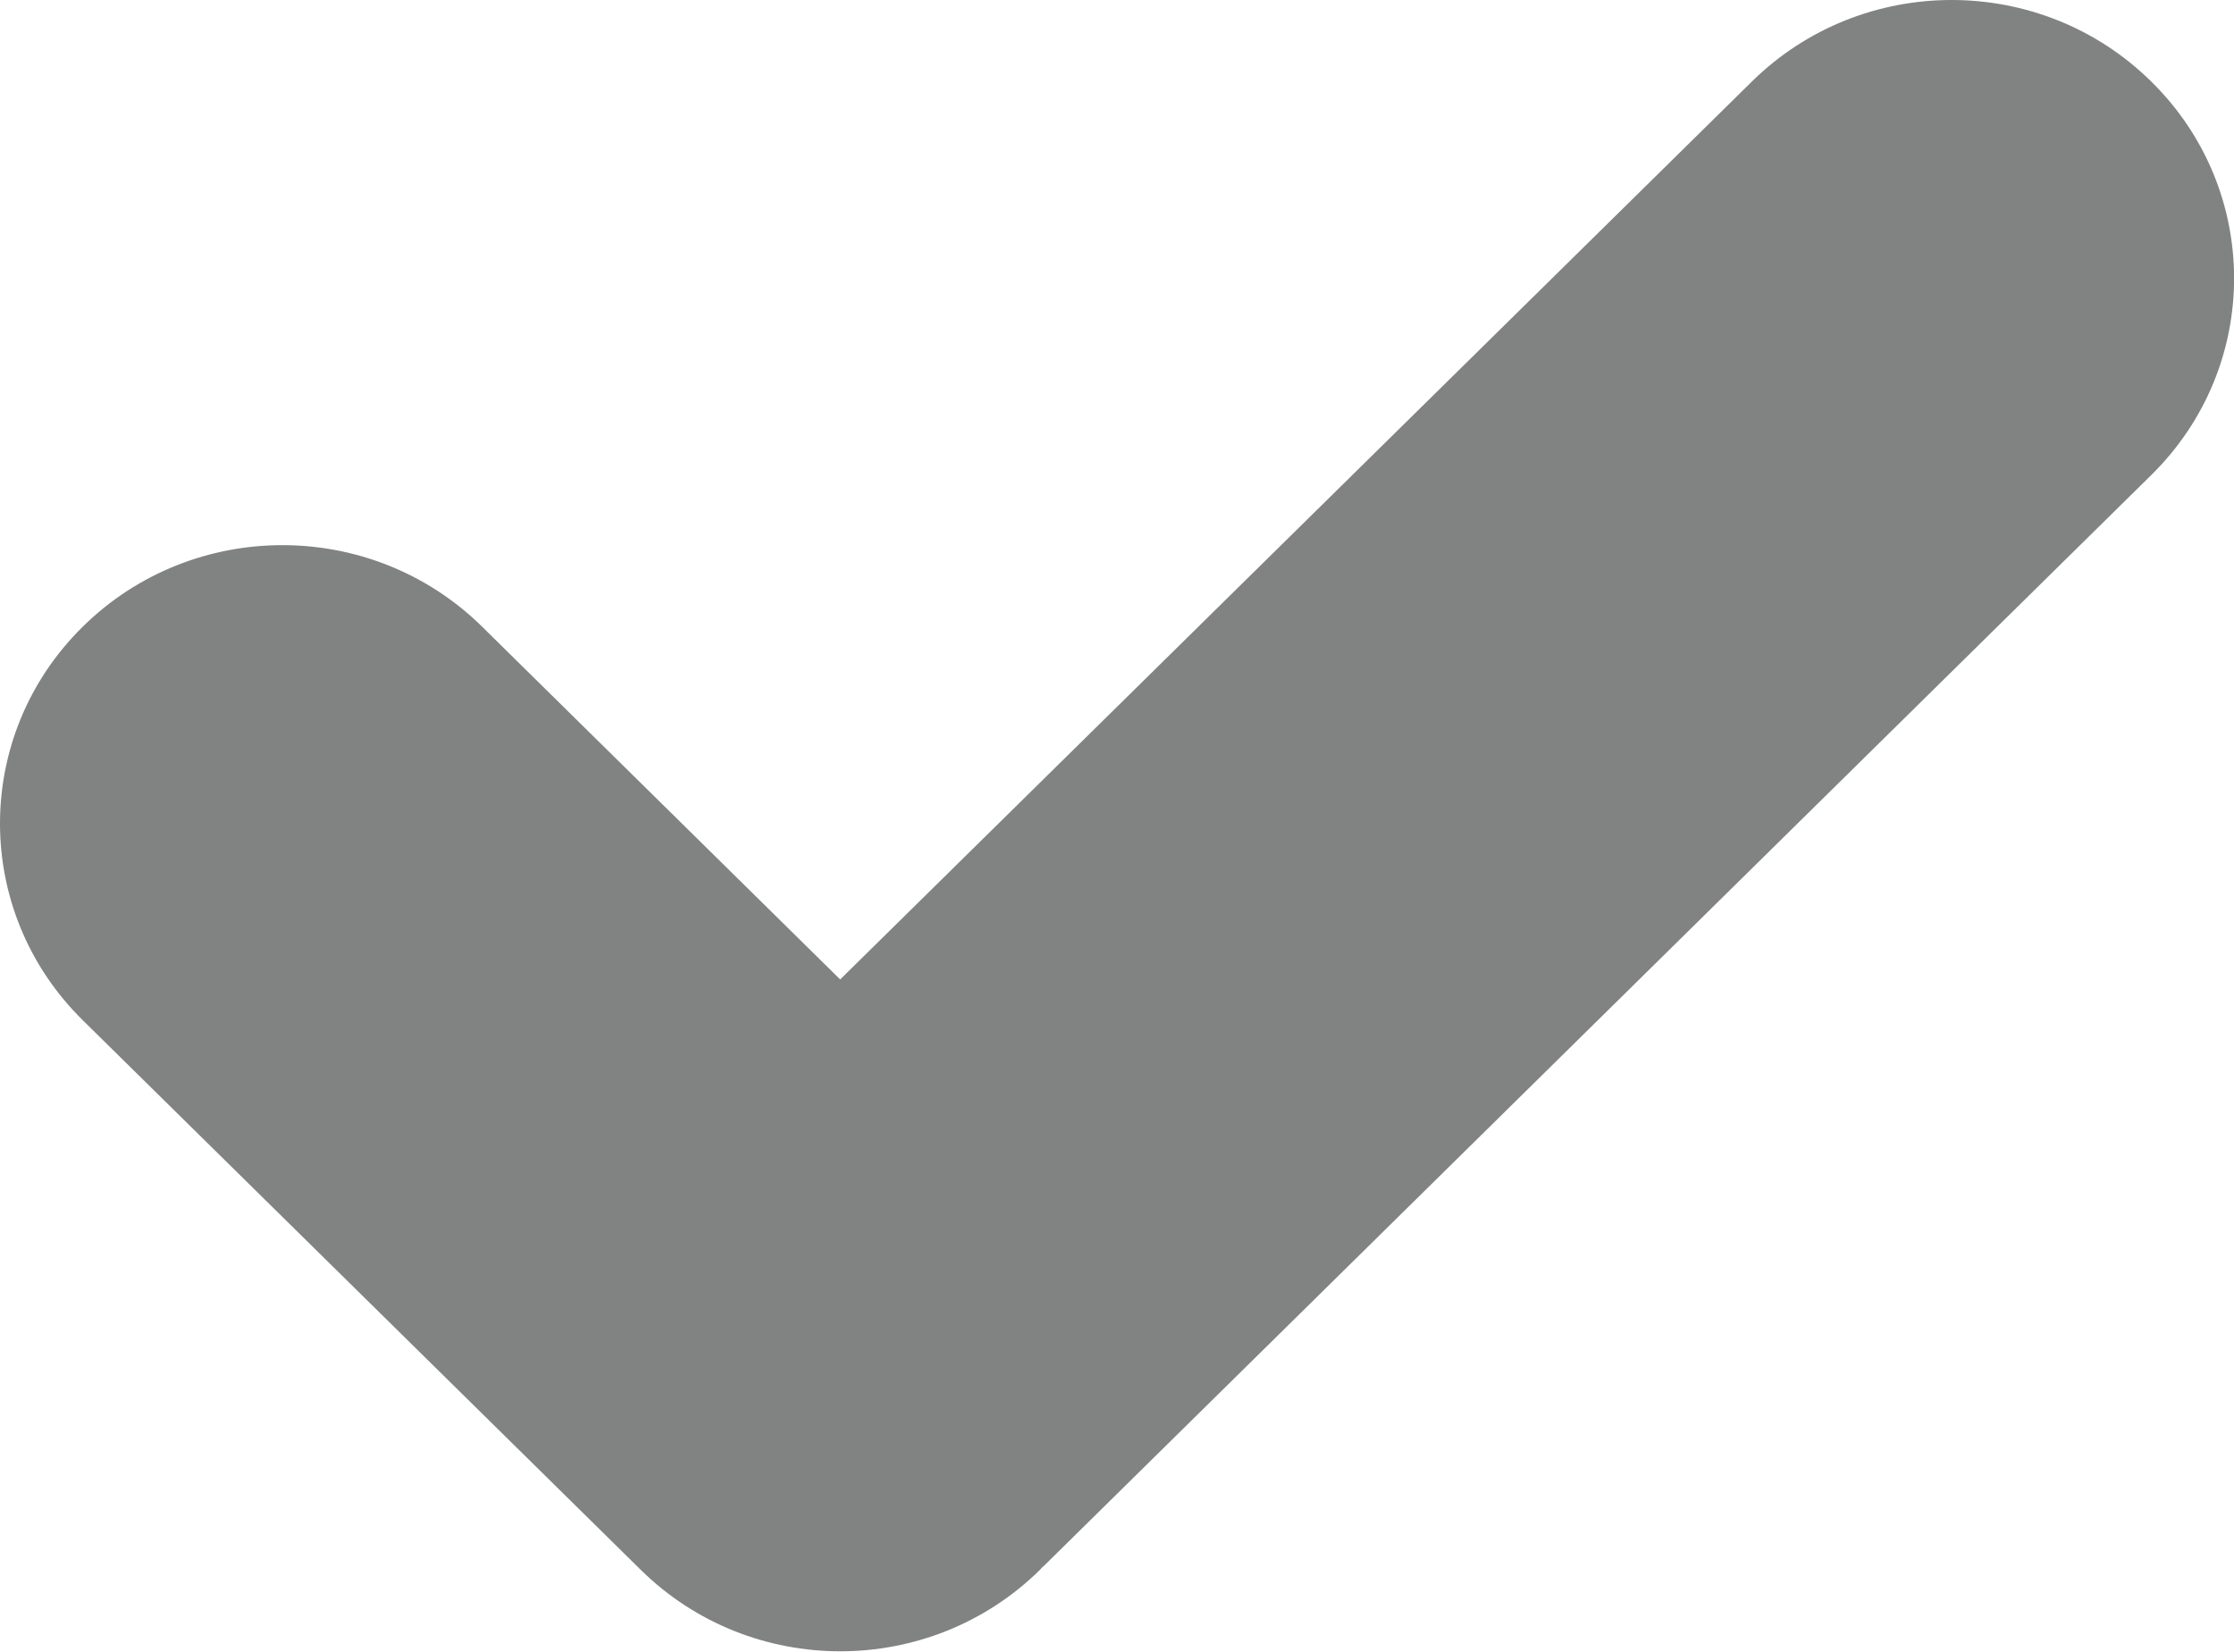
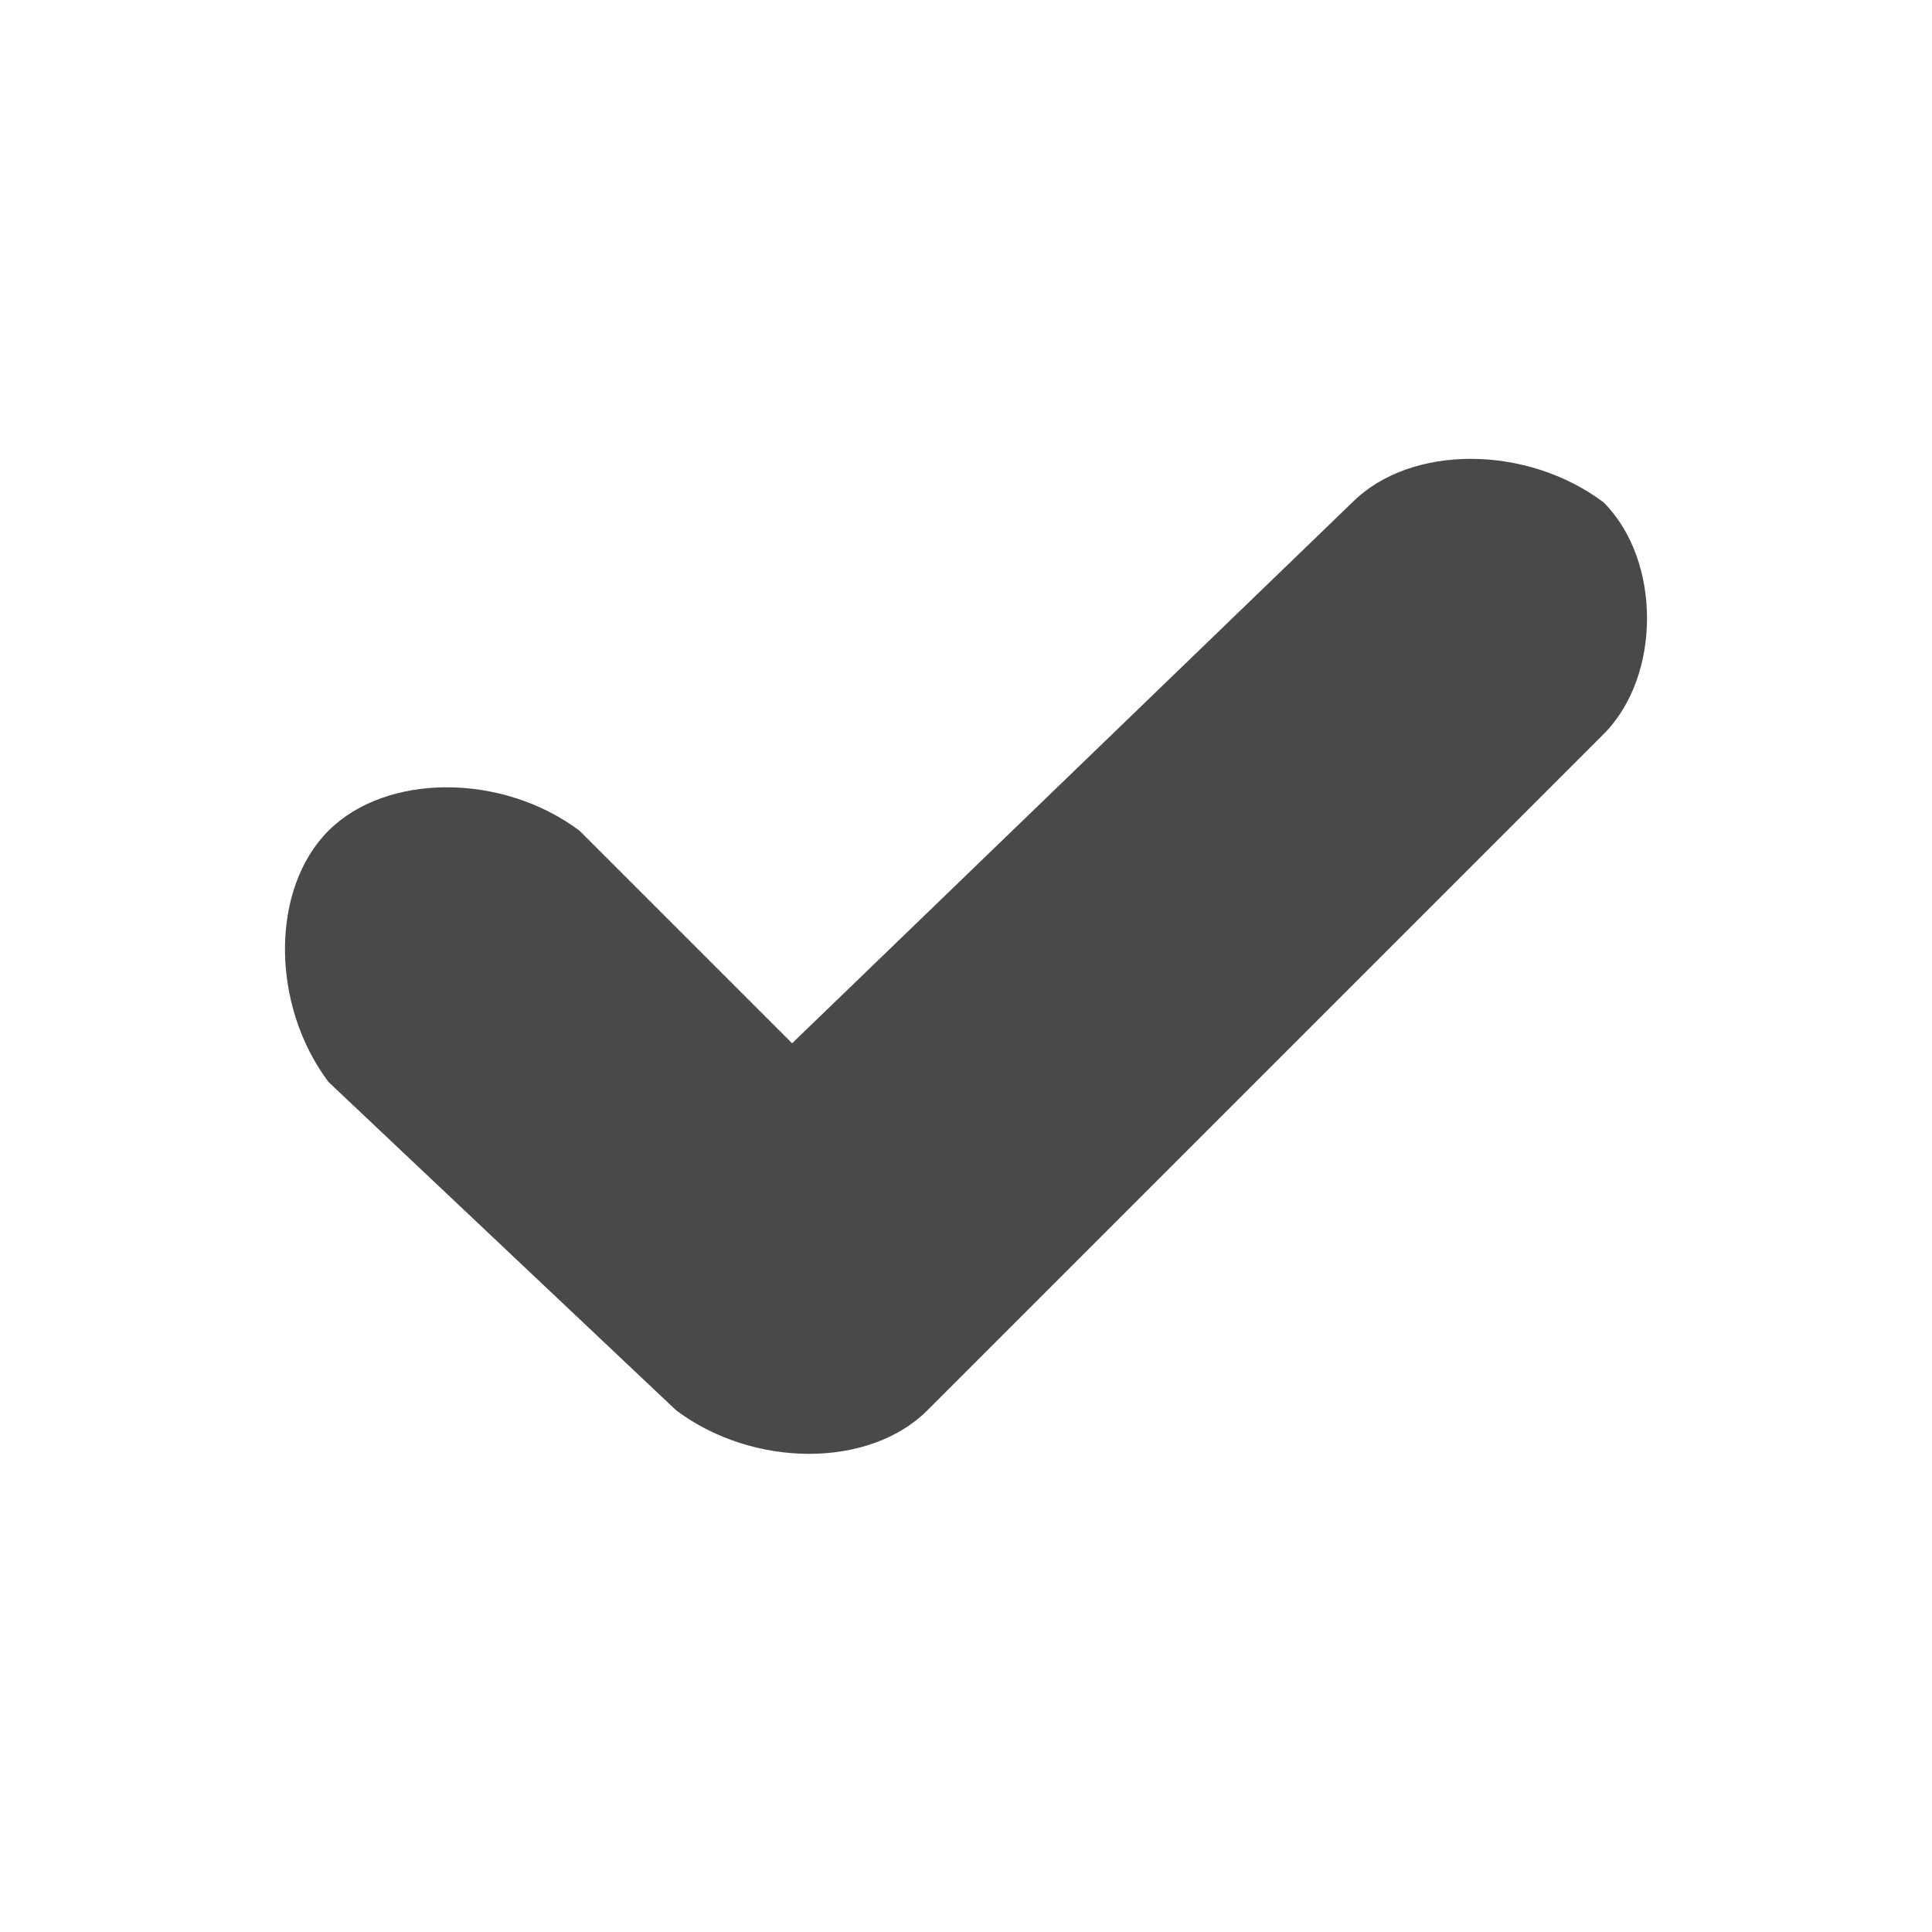
- <svg xmlns="http://www.w3.org/2000/svg" version="1.1" id="Layer_1" x="0px" y="0px" width="18.315px" height="13.539px" viewBox="0 0 18.315 13.539" enable-background="new 0 0 18.315 13.539" xml:space="preserve">
-   <path fill-rule="evenodd" clip-rule="evenodd" fill="#818282" d="M0.678,5.139c0.904-0.892,2.37-0.892,3.275,0l2.935,2.892  l7.474-7.362c0.905-0.892,2.371-0.892,3.275,0c0.905,0.891,0.905,2.335,0,3.226l-9.08,8.946c-0.003,0.003-0.007,0.005-0.011,0.008  c-0.007,0.007-0.012,0.016-0.019,0.022c-0.905,0.892-2.371,0.892-3.275,0L0.678,8.365C-0.226,7.474-0.226,6.03,0.678,5.139" />
+ <svg xmlns="http://www.w3.org/2000/svg" version="1.1" id="Layer_1" x="0px" y="0px" viewBox="-300 392 10 10" style="enable-background:new -300 392 10 10;" xml:space="preserve">
+   <style type="text/css">
+ 	.st0{fill:#494949;}
+ </style>
+   <path class="st0" d="M-298.3,396.3c0.3-0.3,0.9-0.3,1.3,0l1.1,1.1l2.9-2.8c0.3-0.3,0.9-0.3,1.3,0c0.3,0.3,0.3,0.9,0,1.2l-3.5,3.5  c0,0,0,0,0,0c0,0,0,0,0,0c-0.3,0.3-0.9,0.3-1.3,0l-1.8-1.7C-298.6,397.2-298.6,396.6-298.3,396.3" />
</svg>
